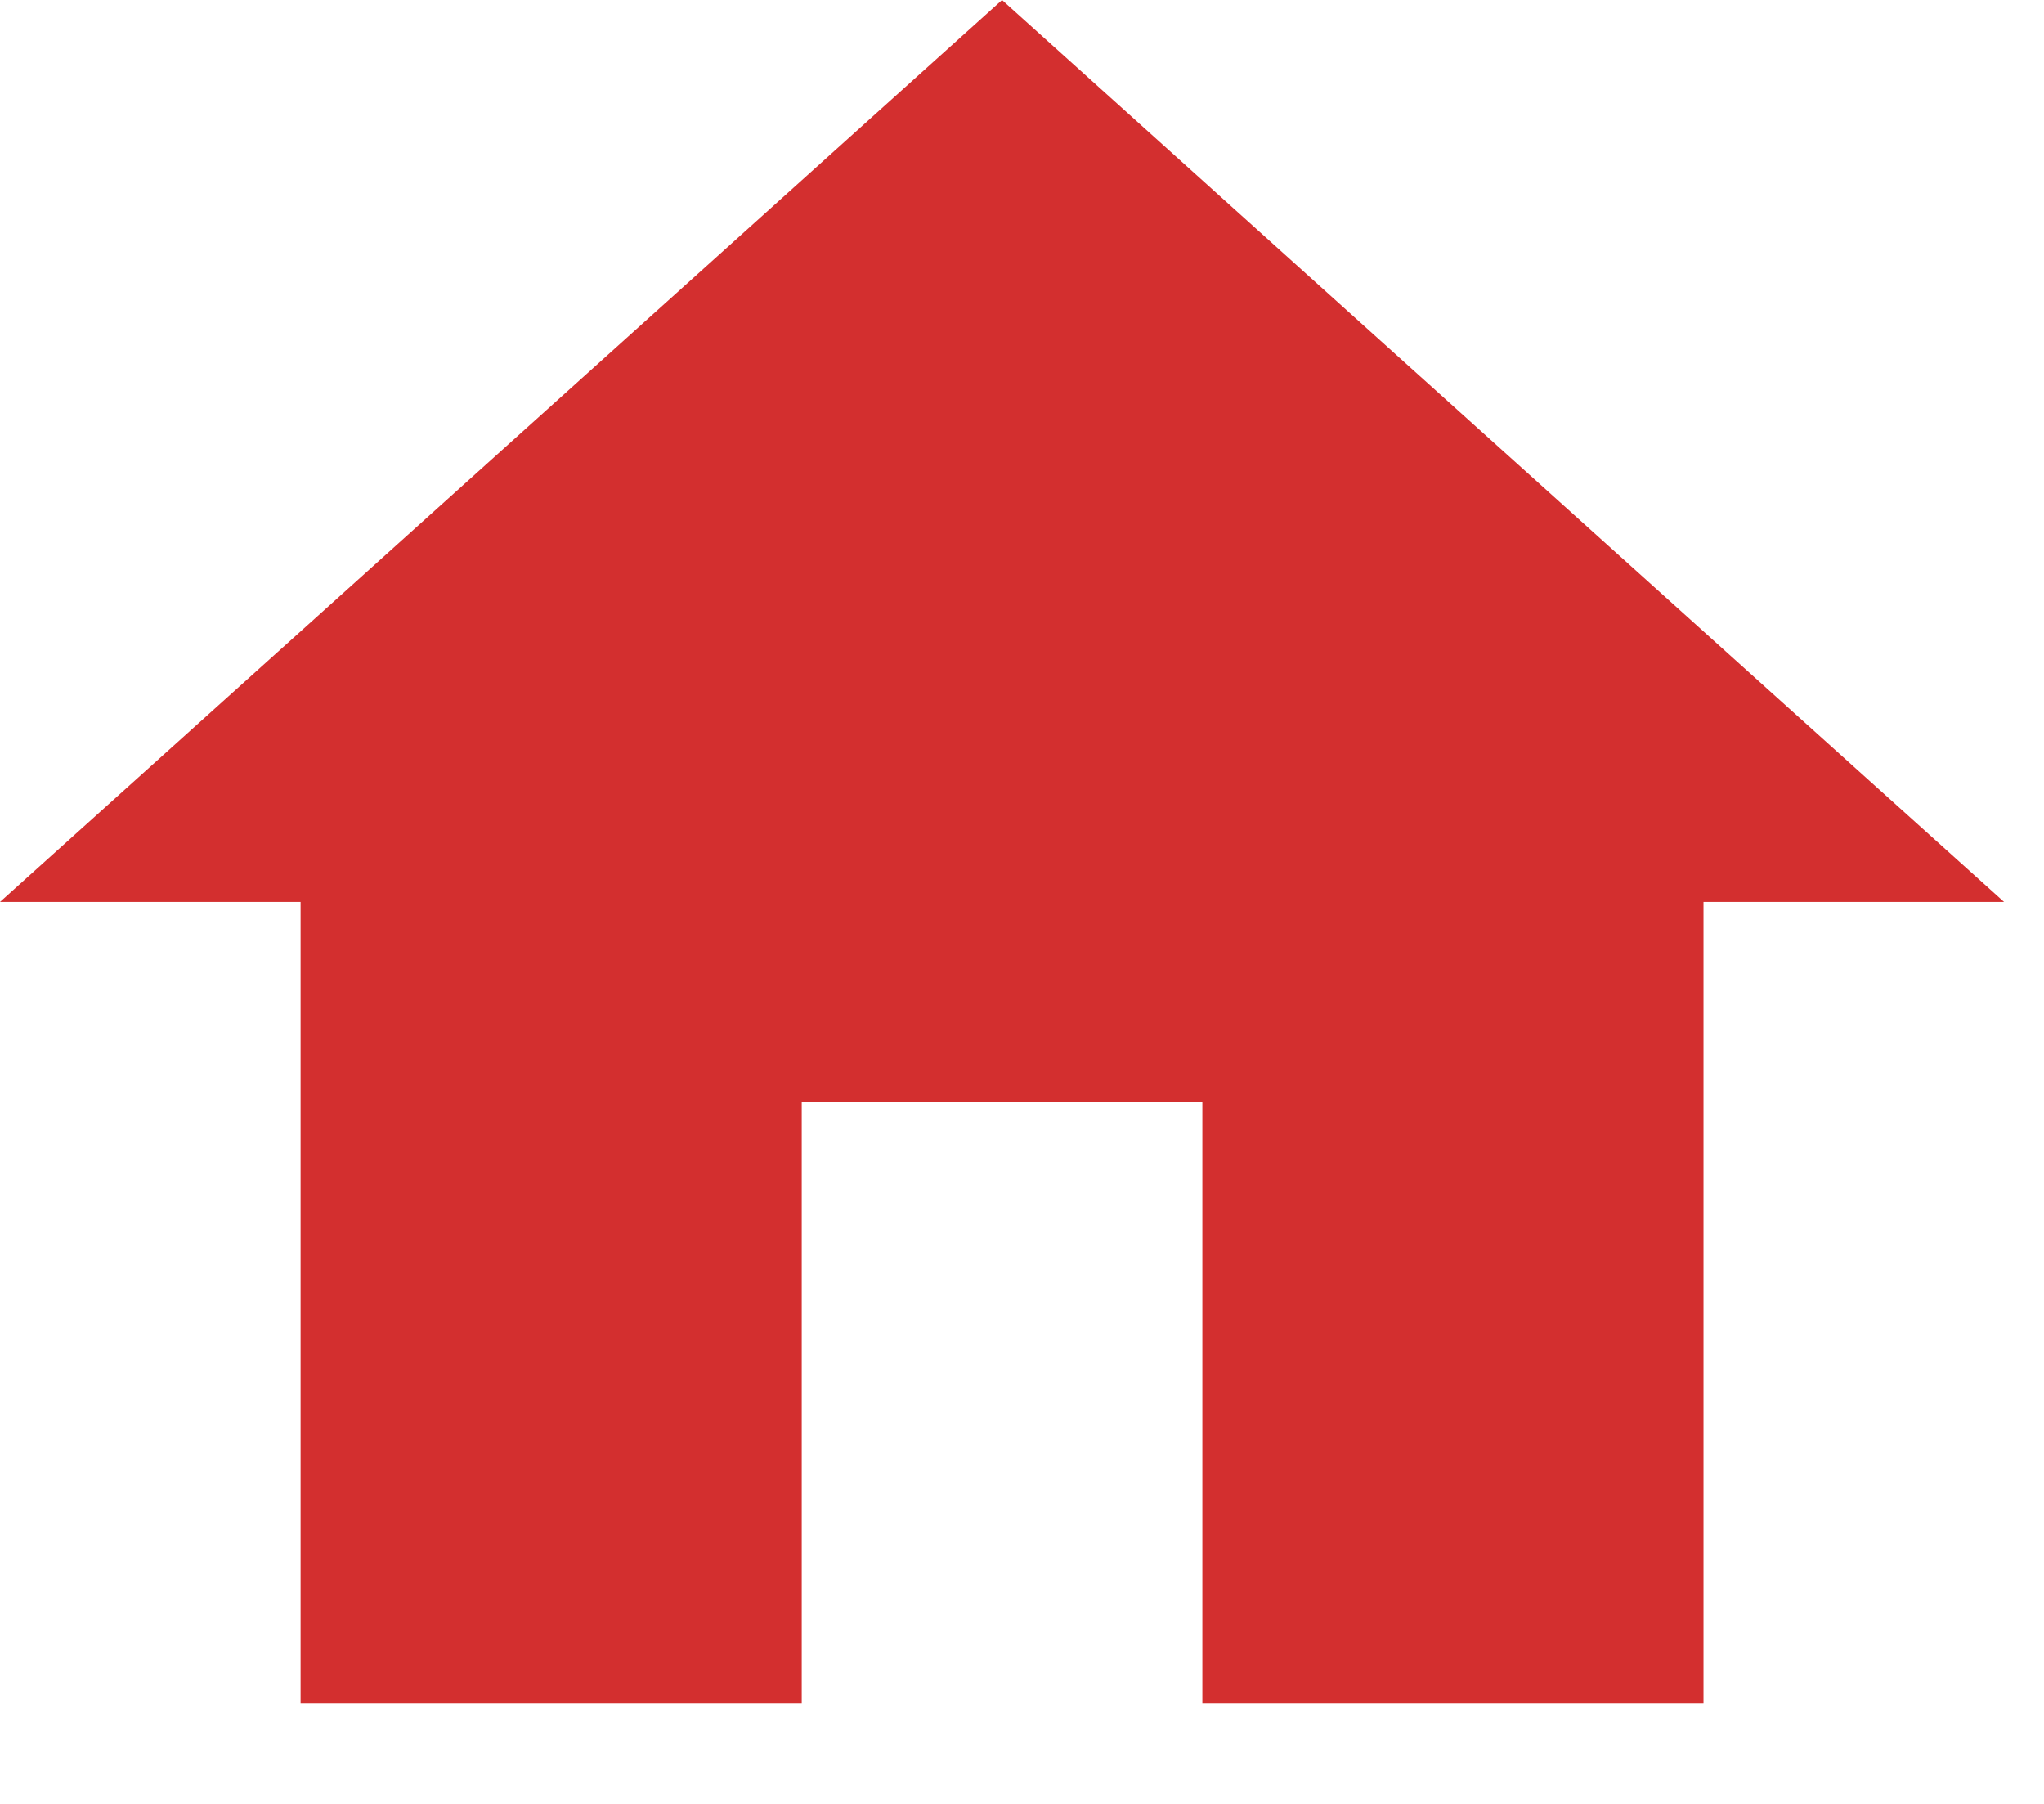
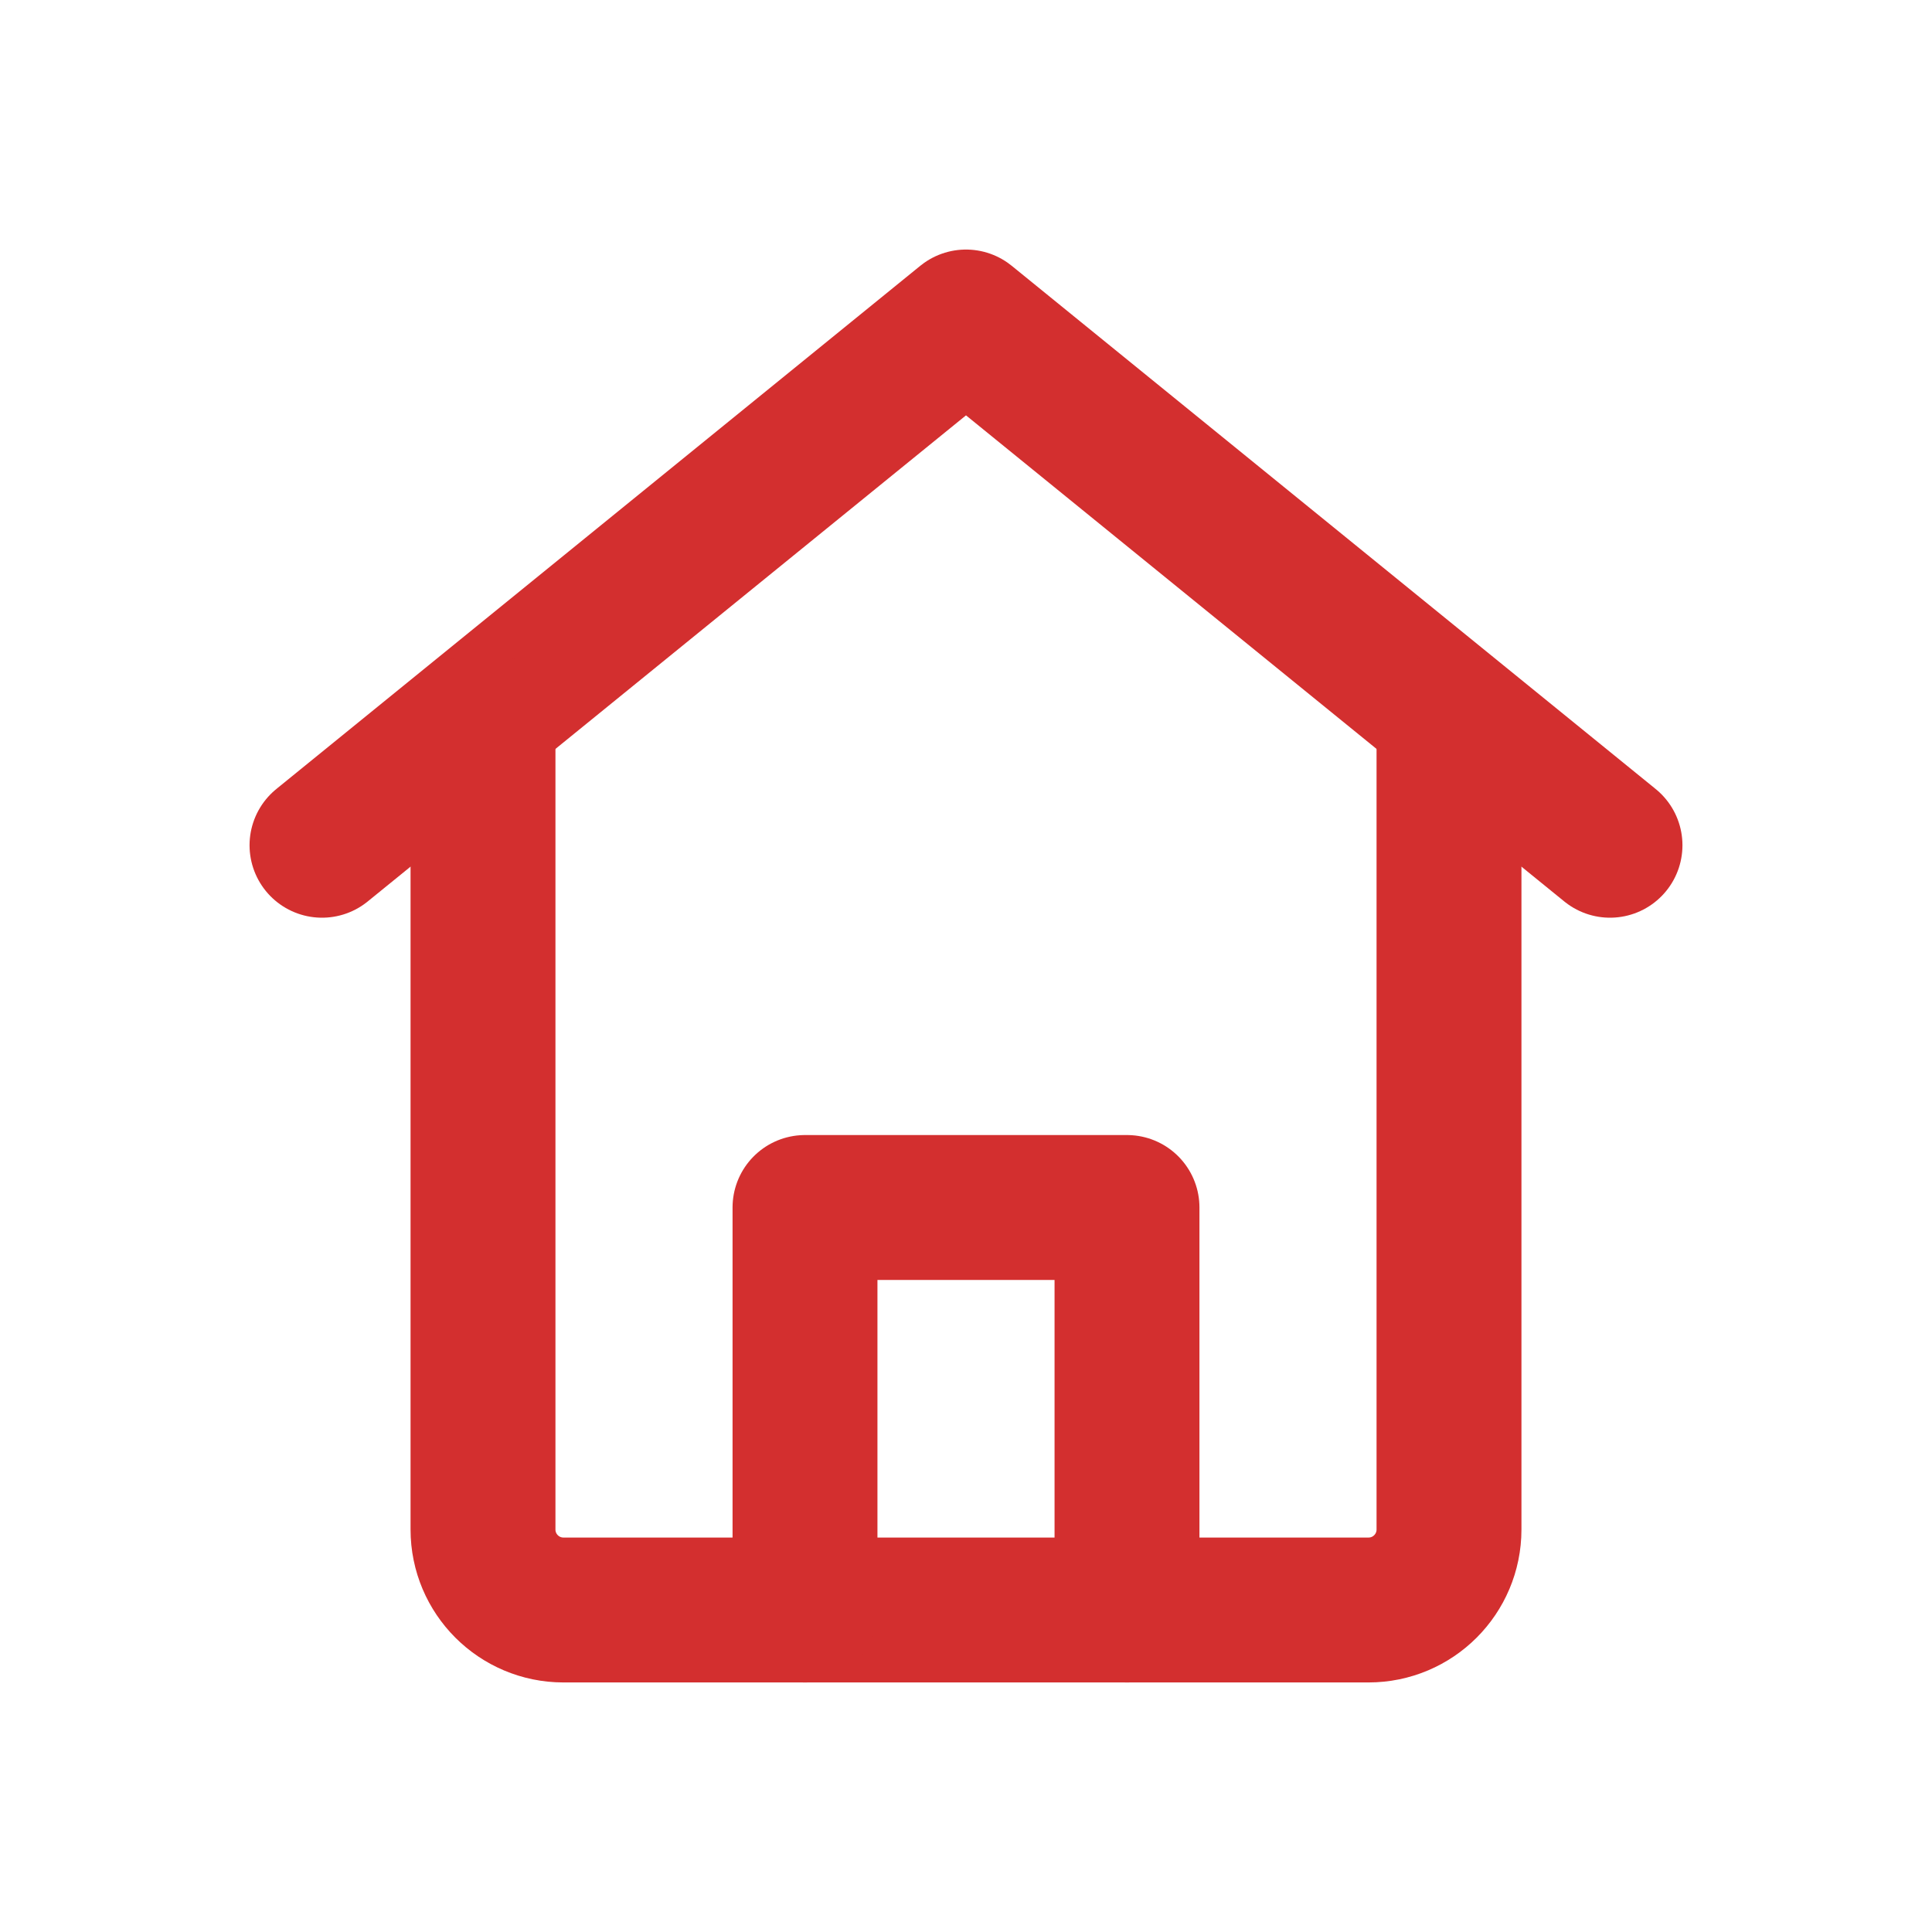
- <svg xmlns="http://www.w3.org/2000/svg" width="17" height="15" viewBox="0 0 17 15" fill="none">
-   <path d="M6.668 14.166V9.166H10V14.166H14.168V7.5H16.668L8.334 0L0 7.5H2.5V14.166H6.668Z" fill="#D32F2F" />
+ <svg xmlns="http://www.w3.org/2000/svg" width="24" height="24" viewBox="0 0 24 24" fill="none" stroke="#D32F2F" stroke-width="1.8" stroke-linecap="round" stroke-linejoin="round">
+   <path d="M4 10.5 12 4l8 6.5" />
+   <path d="M6 9v10a1 1 0 0 0 1 1h10a1 1 0 0 0 1-1V9" />
+   <path d="M10 20v-5h4v5" />
</svg>
